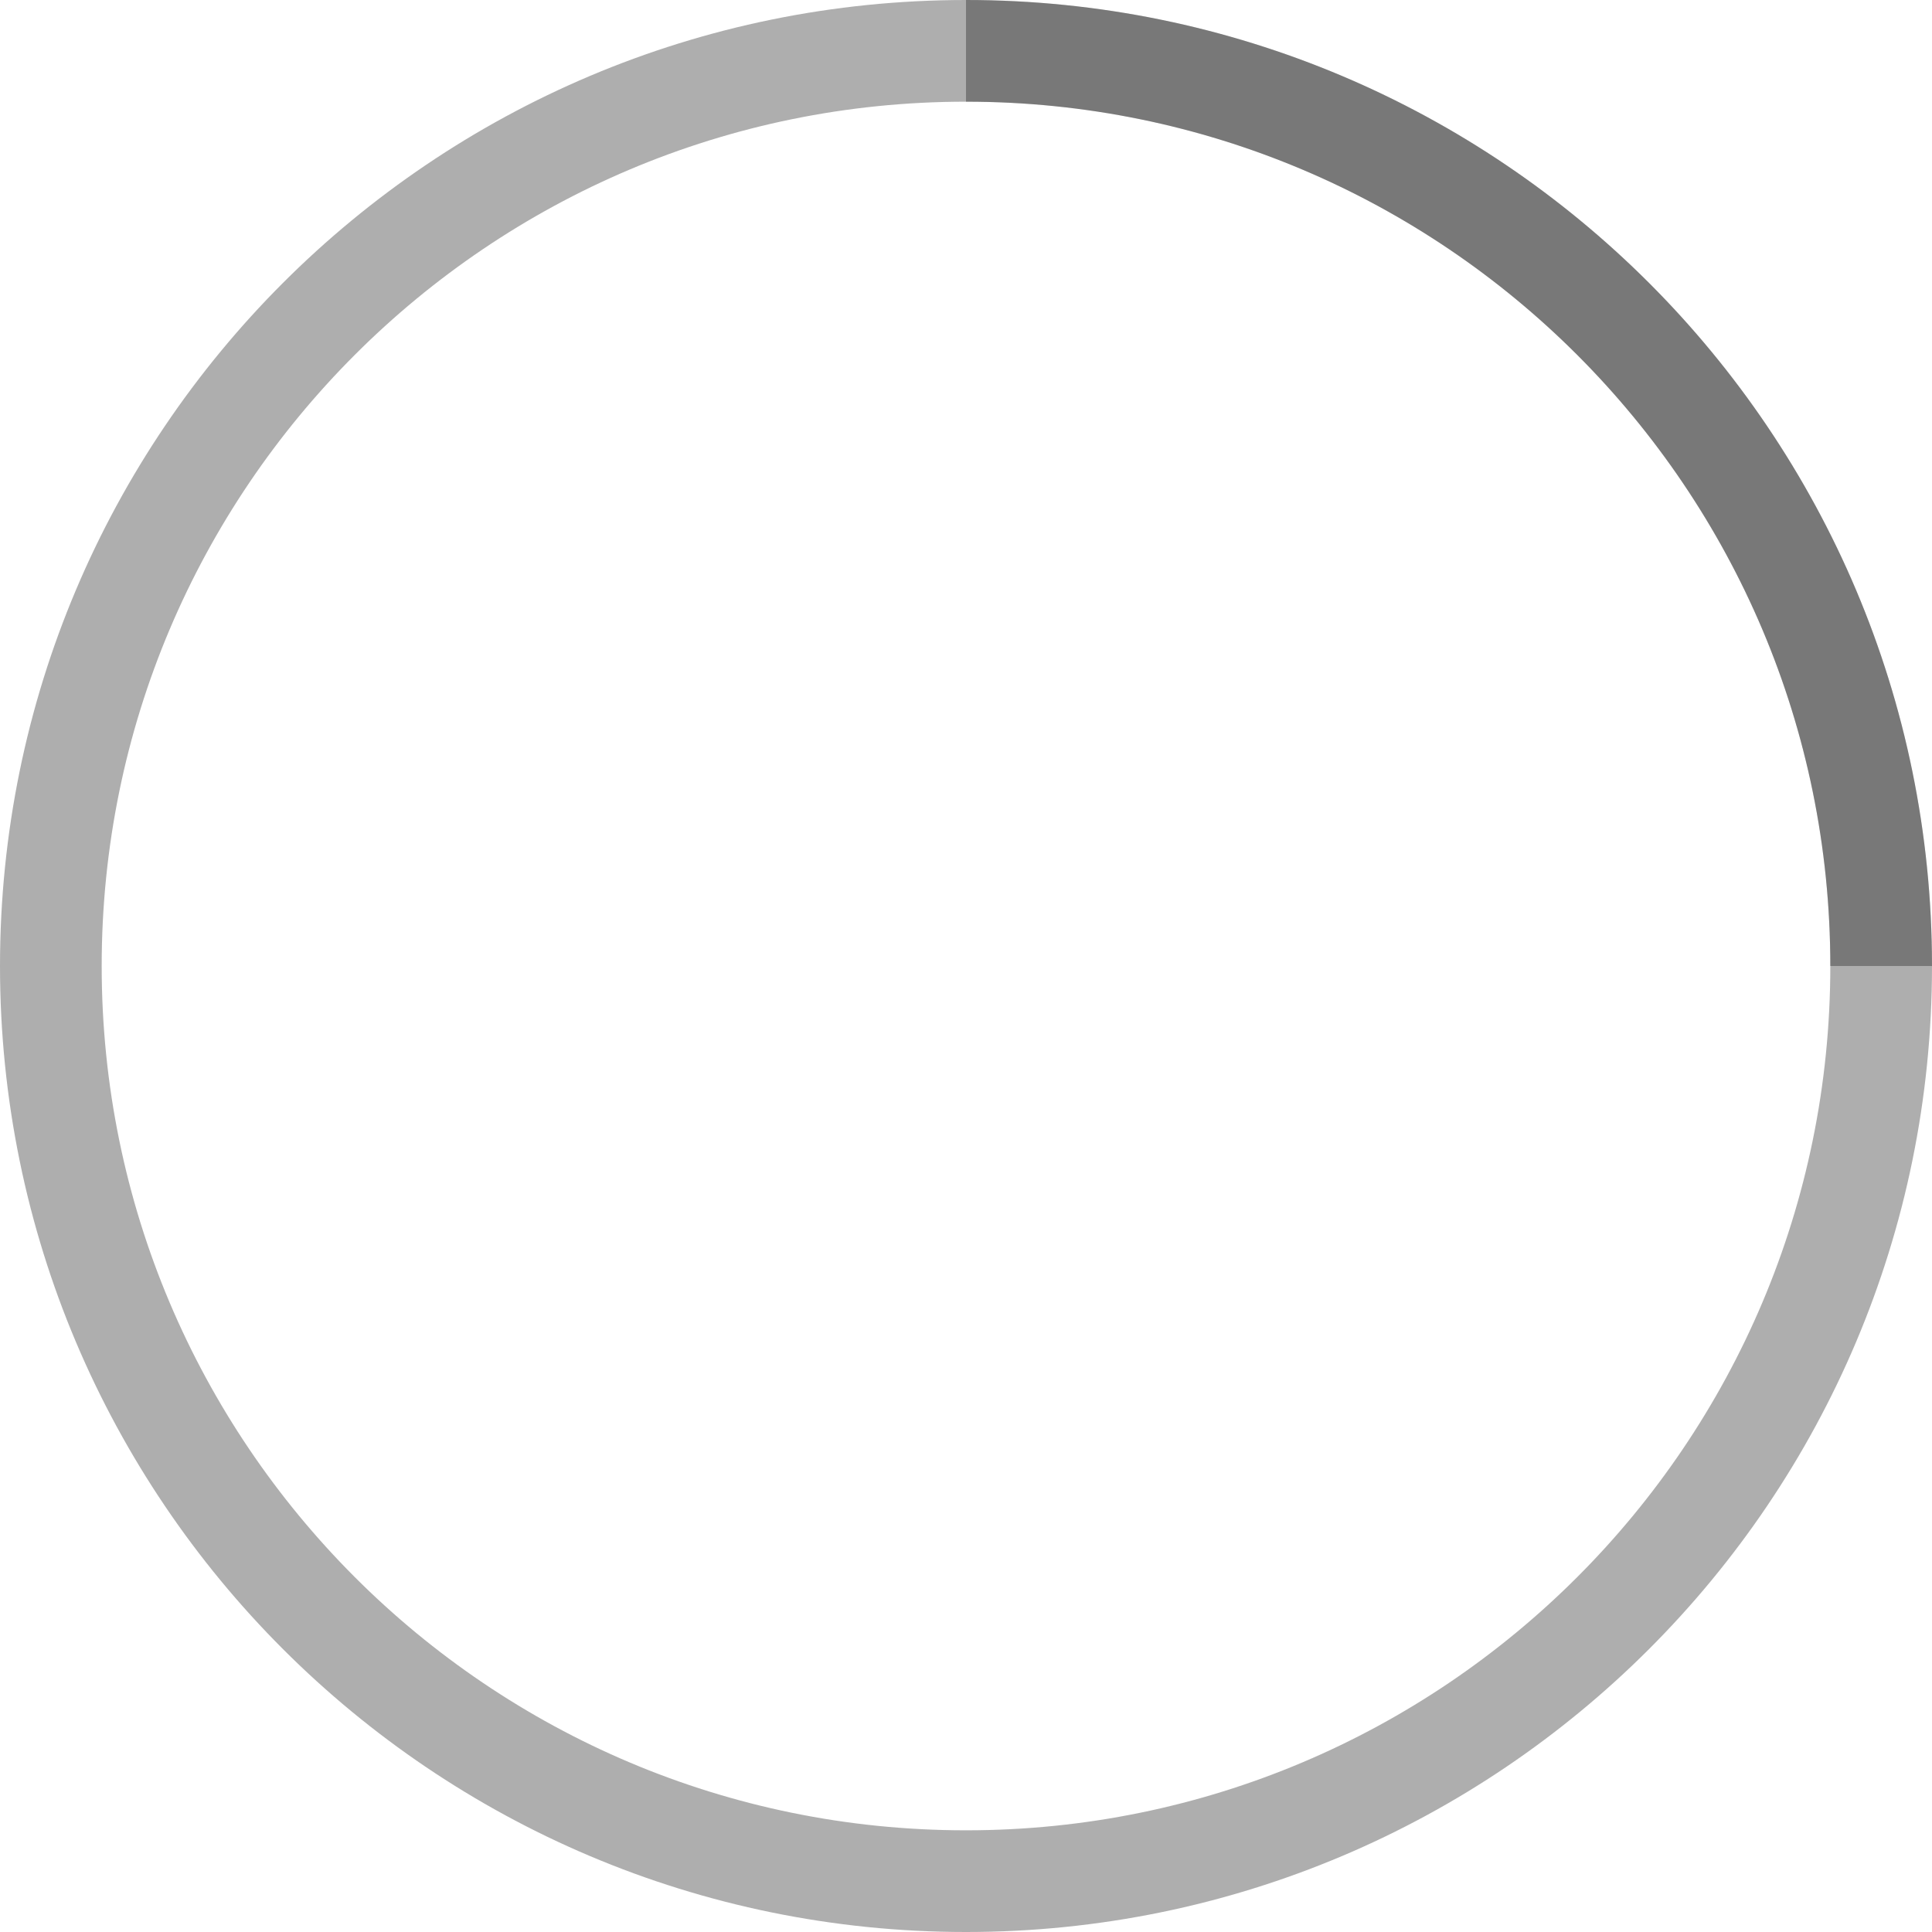
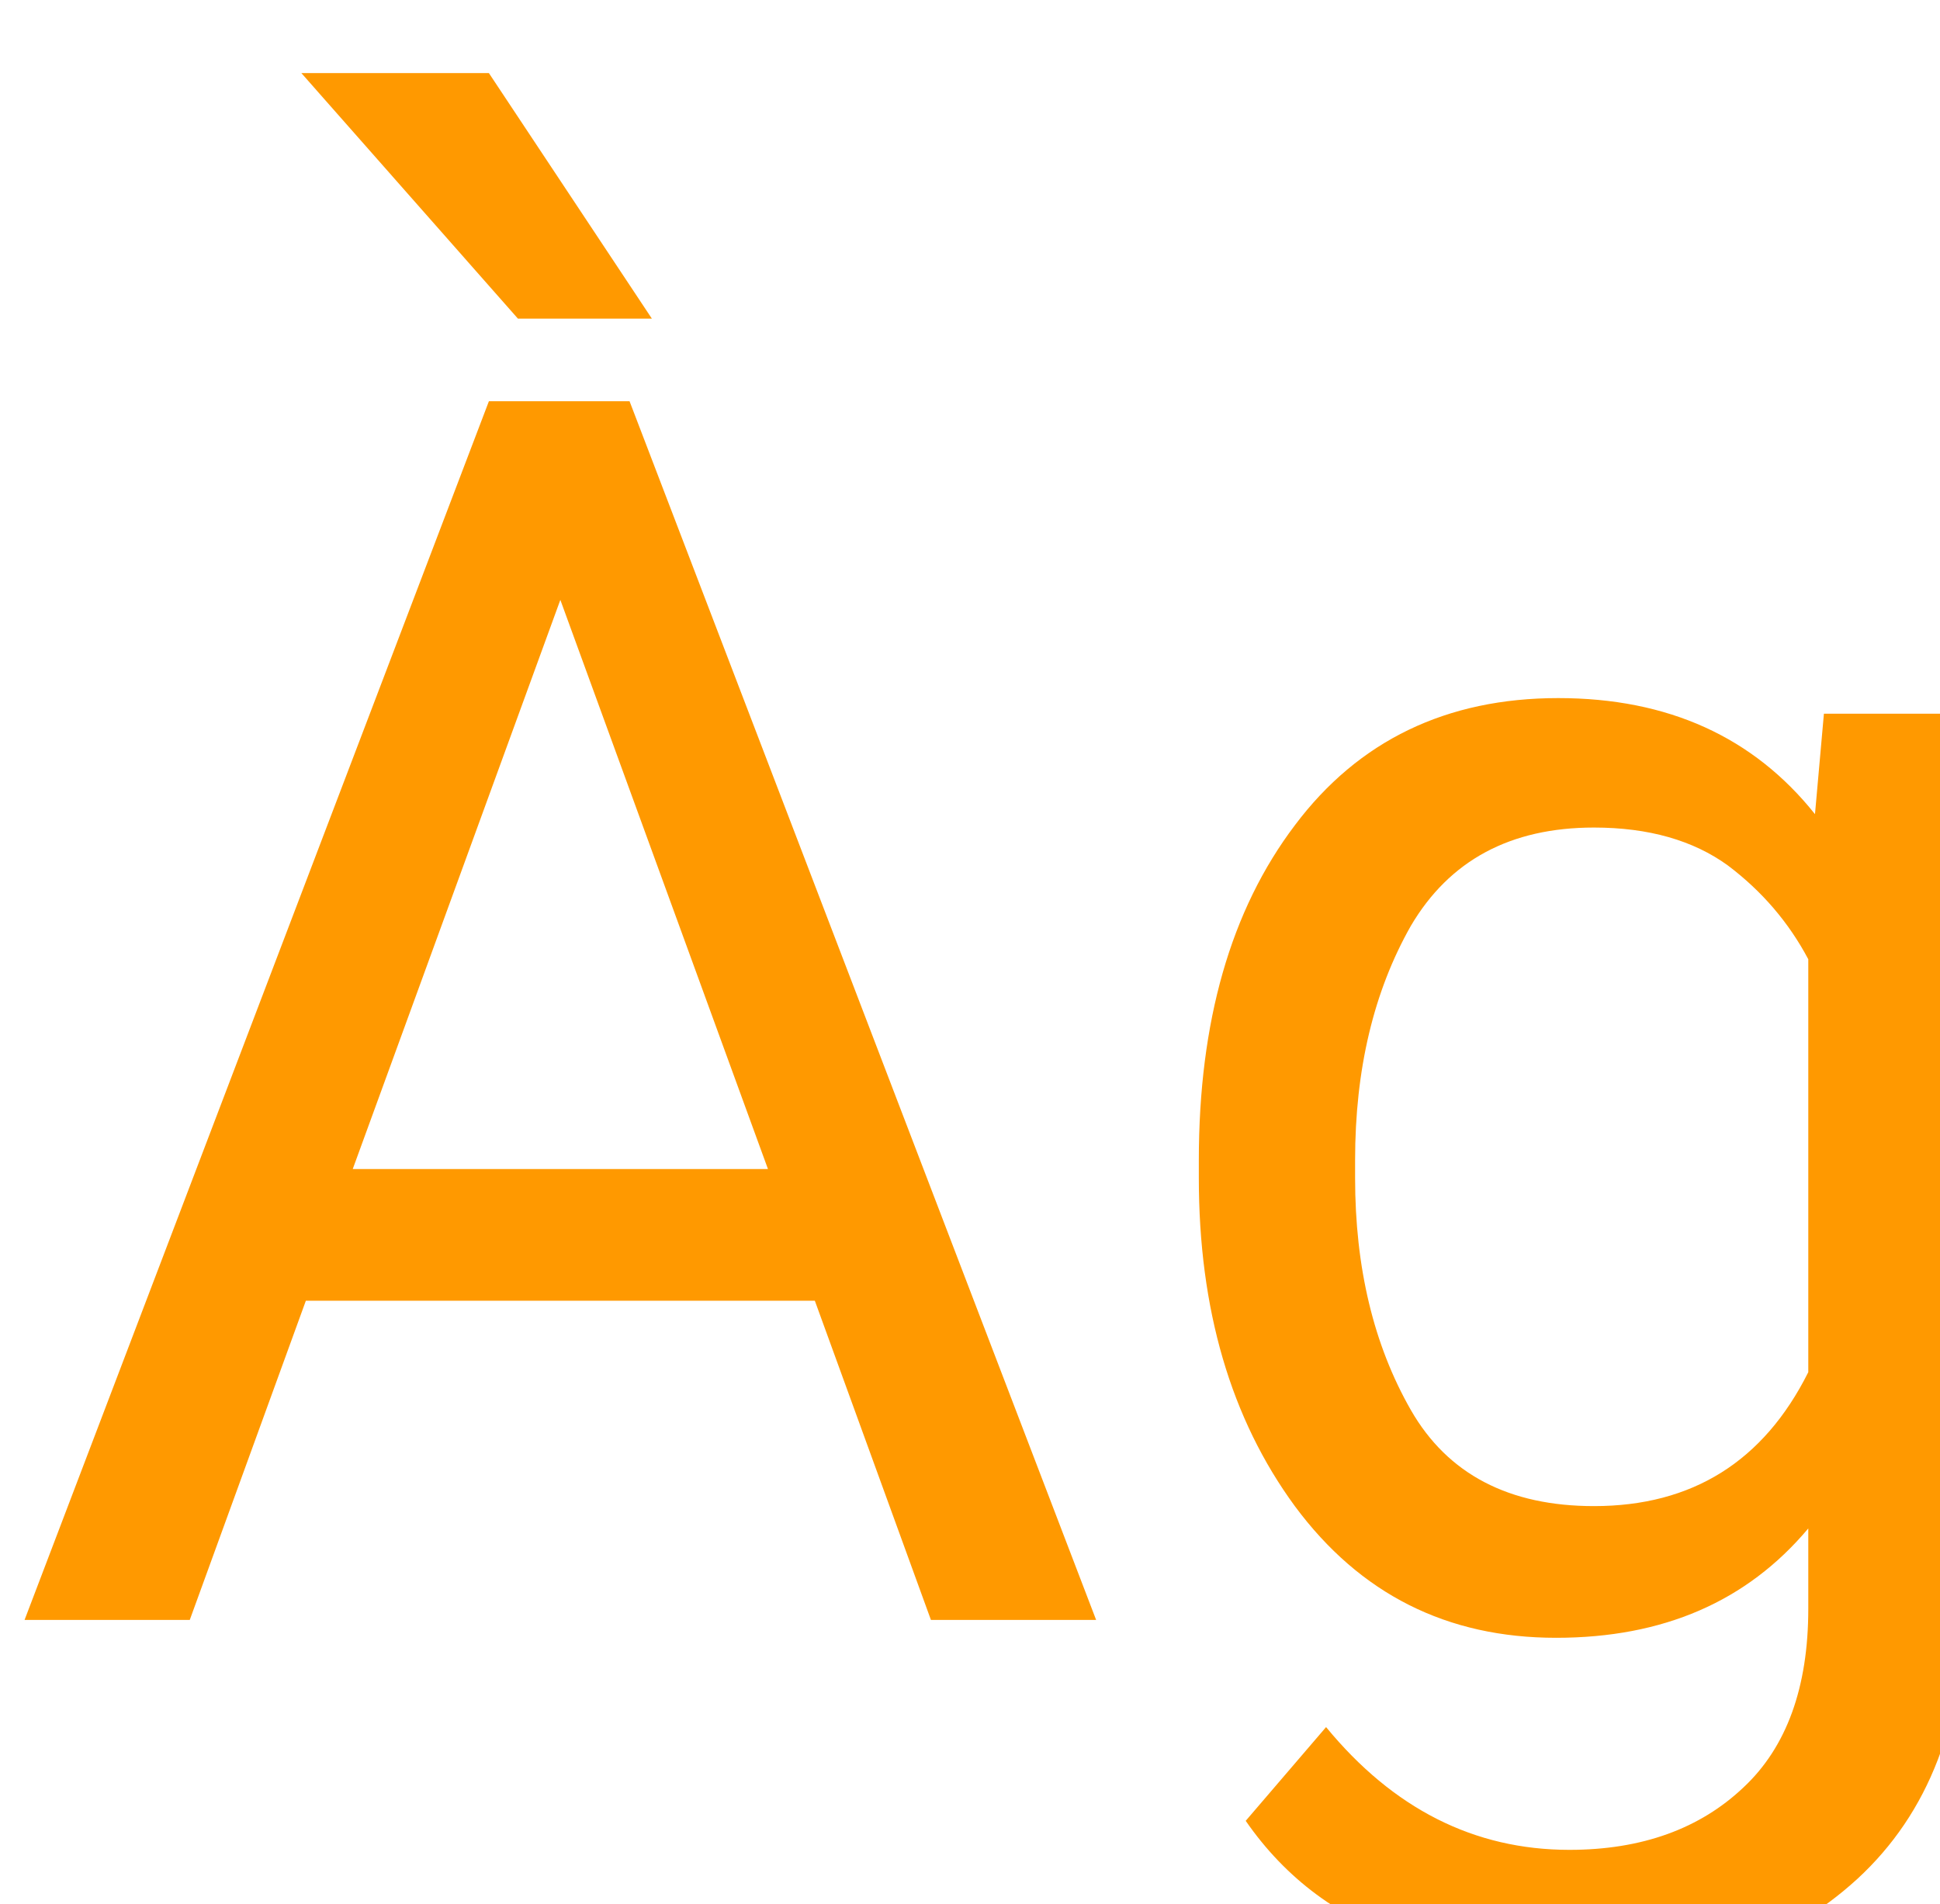
- <svg xmlns="http://www.w3.org/2000/svg" width="38px" height="38px" viewBox="0 0 38 38" stroke="hsla(0deg, 0%, 5%, 0.67)" stroke-opacity=".5">
-   <g fill="none" fill-rule="evenodd">
-     <g transform="translate(1 1)" stroke-width="2">
-       <circle cx="18" cy="18" r="18" />
-       <path d="M36 18c0-9.94-8.06-18-18-18">
-         <animateTransform attributeName="transform" type="rotate" from="0 18 18" to="360 18 18" dur="1s" repeatCount="indefinite" />
-       </path>
-     </g>
-   </g>
+ <svg xmlns="http://www.w3.org/2000/svg" fill="#ff0000">
+   <text dominant-baseline="middle" dy="0.67em" font-family="system-ui, -apple-system, 'Segoe UI', Roboto, Helvetica, Arial, sans-serif, 'Apple Color Emoji', 'Segoe UI Emoji'" font-size="90vh" fill="#ff9900">Àg
+     </text>
</svg>
